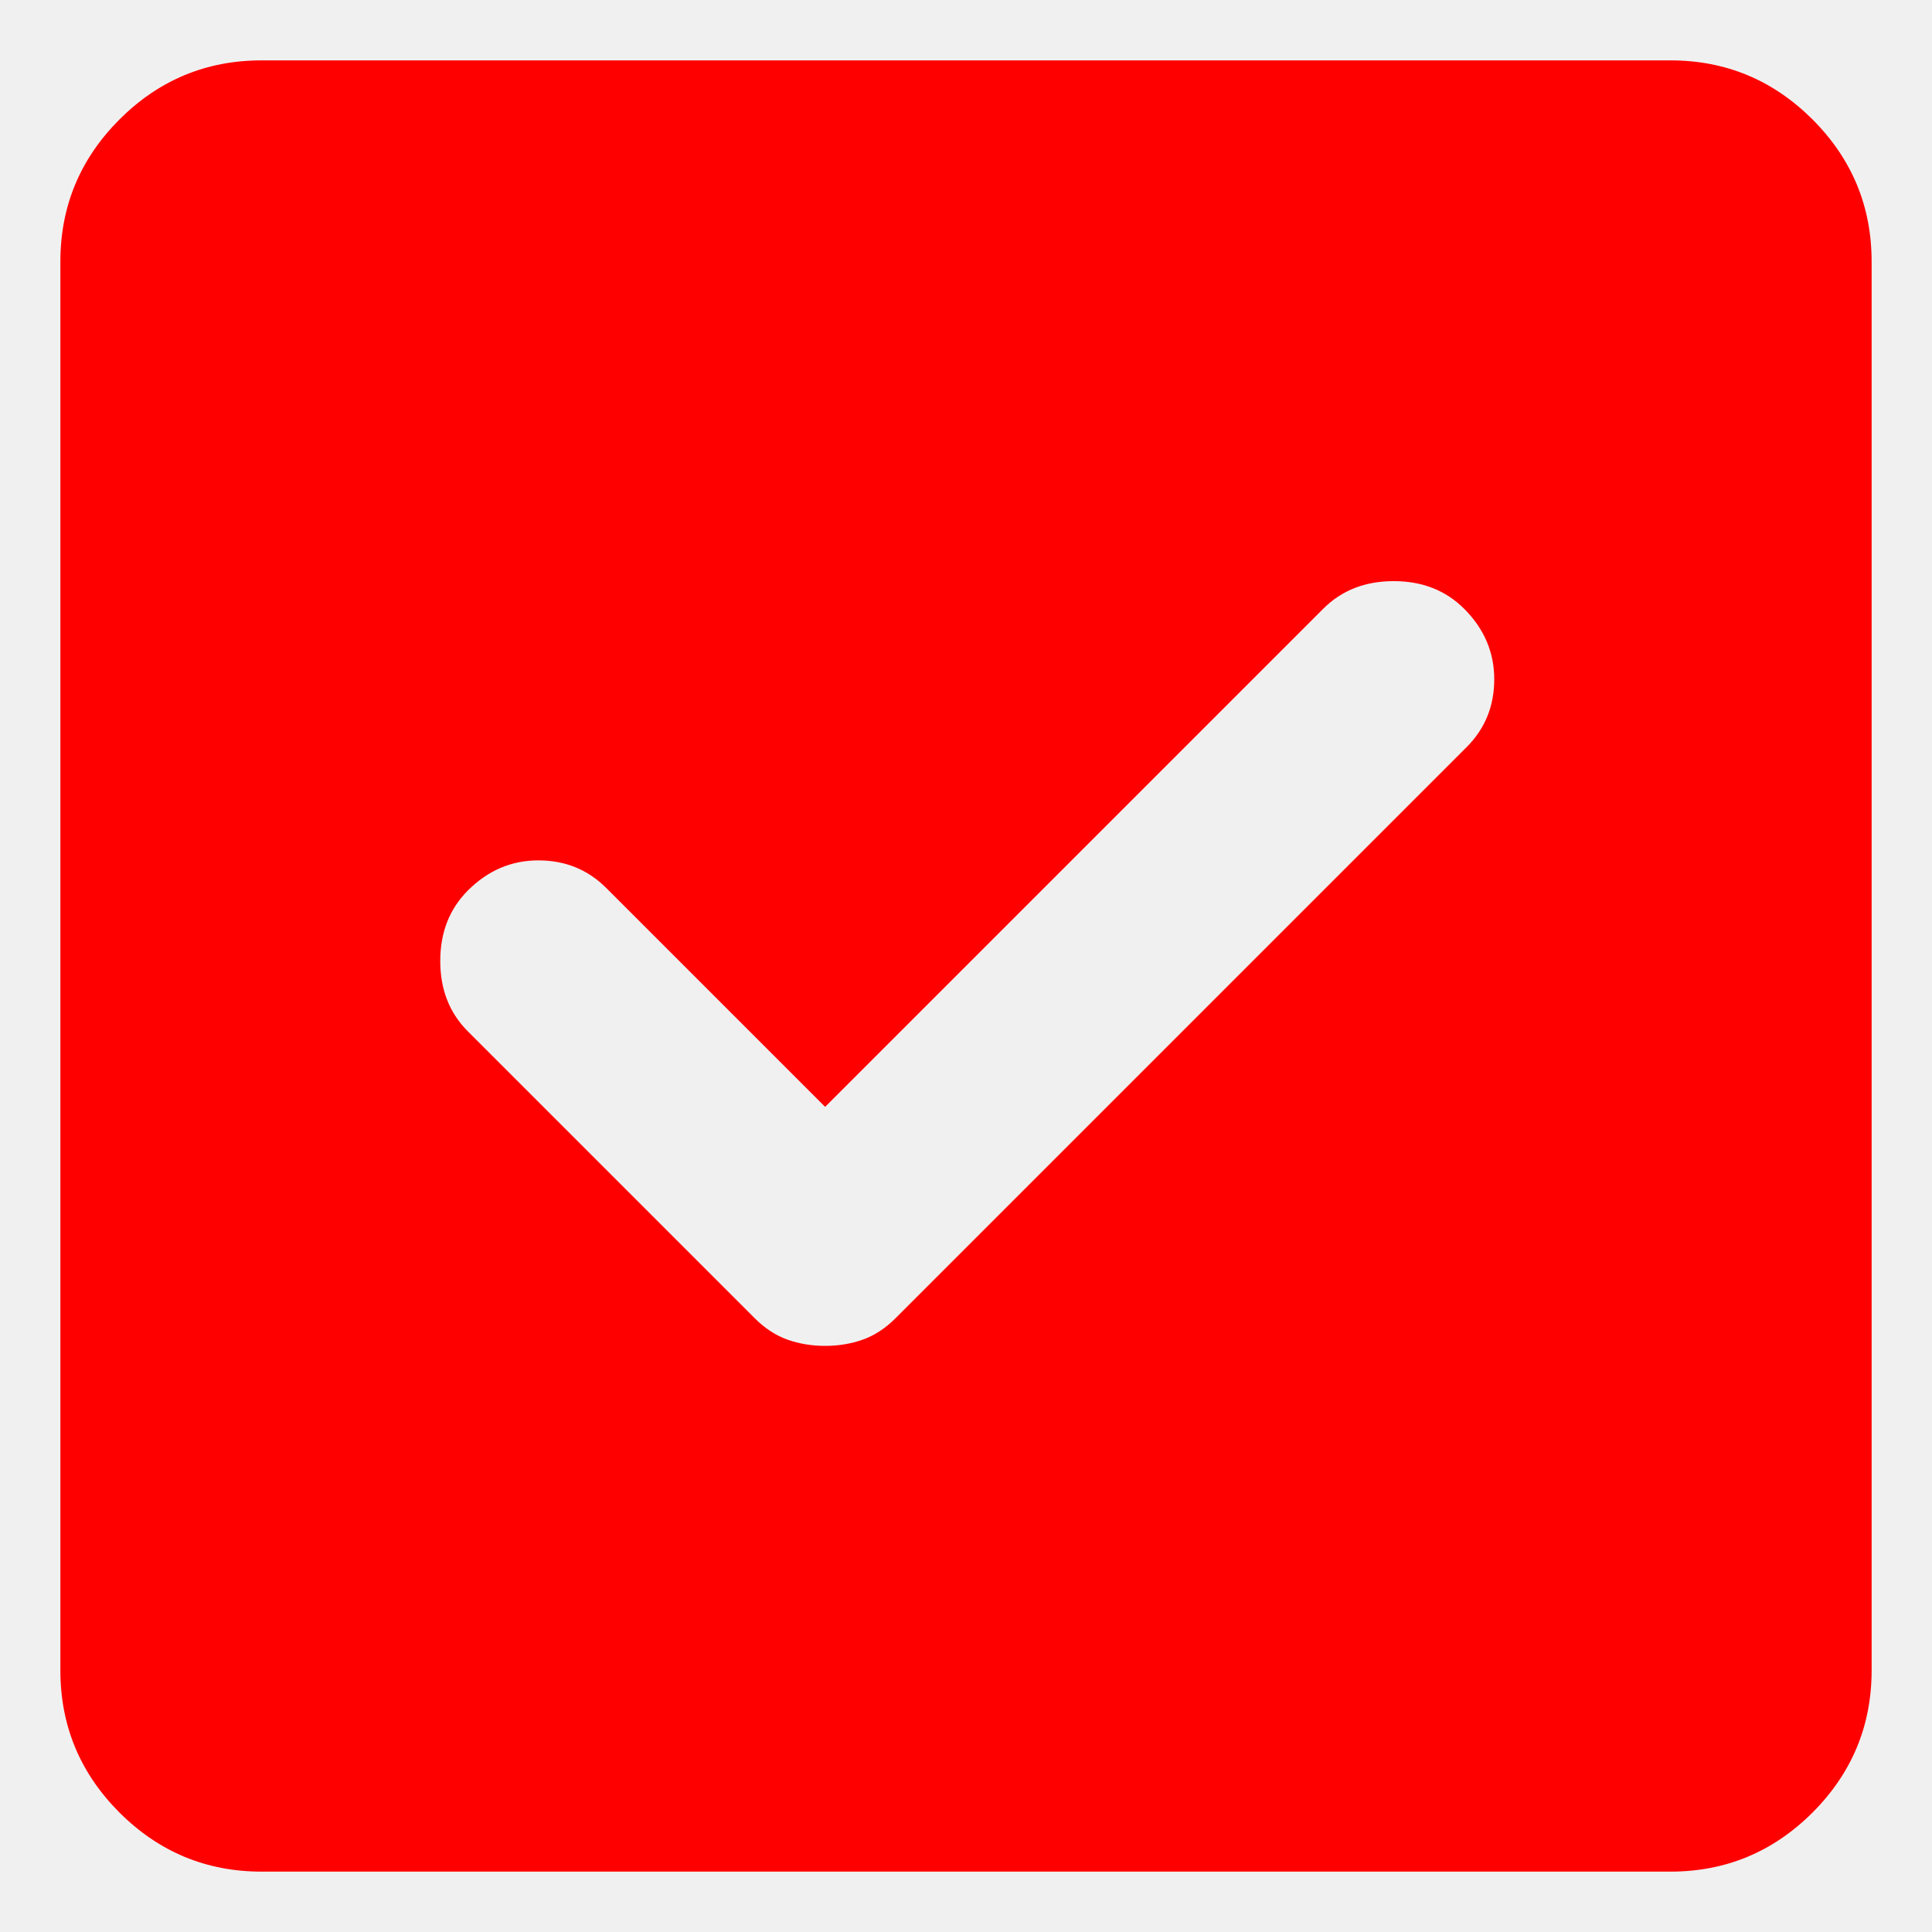
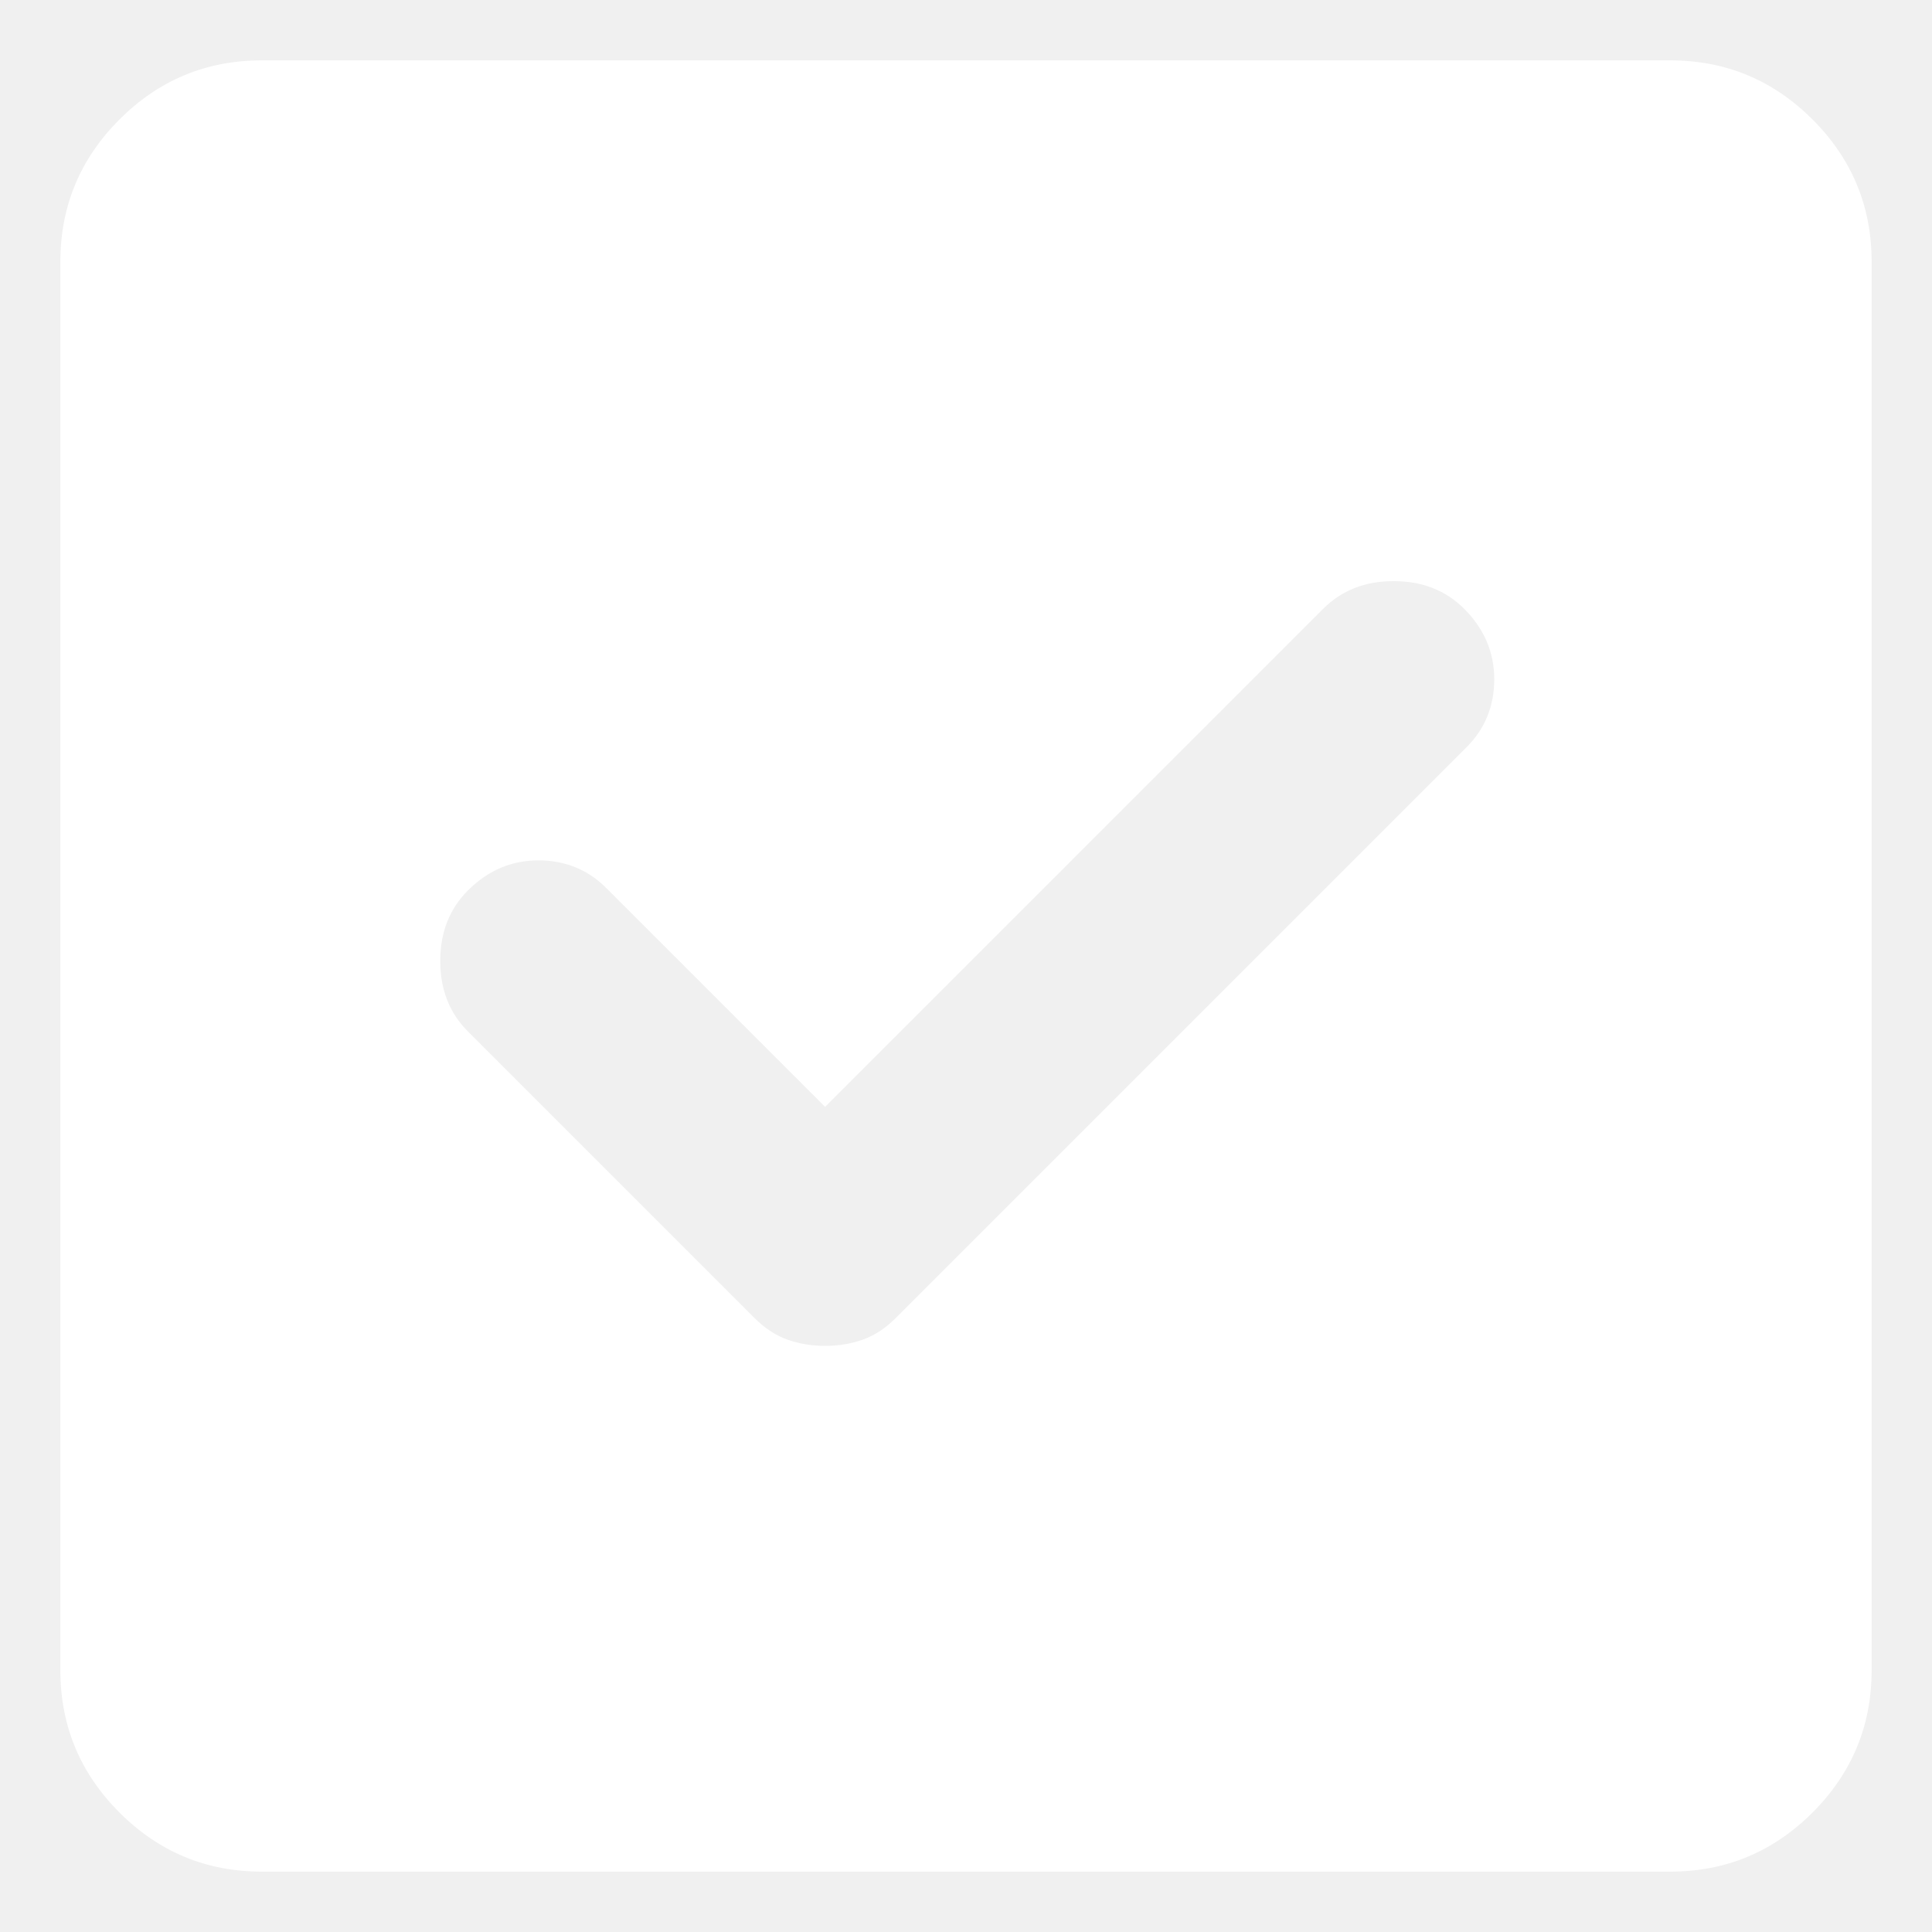
<svg xmlns="http://www.w3.org/2000/svg" width="24" height="24" viewBox="0 0 24 24" fill="none">
-   <path d="M3.25 23.25C2.562 23.25 1.974 23.005 1.484 22.516C0.995 22.026 0.75 21.438 0.75 20.75V3.25C0.75 2.562 0.995 1.974 1.484 1.484C1.974 0.995 2.562 0.75 3.25 0.75H20.75C21.438 0.75 22.026 0.995 22.516 1.484C23.005 1.974 23.25 2.562 23.25 3.25V20.75C23.25 21.438 23.005 22.026 22.516 22.516C22.026 23.005 21.438 23.25 20.75 23.25H3.25ZM10.25 16.719C10.417 16.719 10.573 16.693 10.719 16.641C10.865 16.589 11 16.5 11.125 16.375L18.219 9.281C18.448 9.052 18.562 8.771 18.562 8.438C18.562 8.104 18.438 7.812 18.188 7.562C17.958 7.333 17.667 7.219 17.312 7.219C16.958 7.219 16.667 7.333 16.438 7.562L10.25 13.75L7.531 11.031C7.302 10.802 7.021 10.688 6.688 10.688C6.354 10.688 6.062 10.812 5.812 11.062C5.583 11.292 5.469 11.583 5.469 11.938C5.469 12.292 5.583 12.583 5.812 12.812L9.375 16.375C9.5 16.5 9.635 16.589 9.781 16.641C9.927 16.693 10.083 16.719 10.25 16.719Z" fill="red" />
+   <path d="M3.25 23.25C2.562 23.25 1.974 23.005 1.484 22.516C0.995 22.026 0.75 21.438 0.75 20.75V3.25C0.75 2.562 0.995 1.974 1.484 1.484C1.974 0.995 2.562 0.75 3.25 0.75H20.75C21.438 0.75 22.026 0.995 22.516 1.484C23.005 1.974 23.25 2.562 23.25 3.25V20.75C23.25 21.438 23.005 22.026 22.516 22.516C22.026 23.005 21.438 23.25 20.75 23.25H3.25ZM10.25 16.719C10.417 16.719 10.573 16.693 10.719 16.641C10.865 16.589 11 16.5 11.125 16.375L18.219 9.281C18.448 9.052 18.562 8.771 18.562 8.438C18.562 8.104 18.438 7.812 18.188 7.562C17.958 7.333 17.667 7.219 17.312 7.219C16.958 7.219 16.667 7.333 16.438 7.562L10.25 13.75L7.531 11.031C7.302 10.802 7.021 10.688 6.688 10.688C6.354 10.688 6.062 10.812 5.812 11.062C5.583 11.292 5.469 11.583 5.469 11.938C5.469 12.292 5.583 12.583 5.812 12.812L9.375 16.375C9.5 16.5 9.635 16.589 9.781 16.641C9.927 16.693 10.083 16.719 10.25 16.719Z" fill="white" />
</svg>
